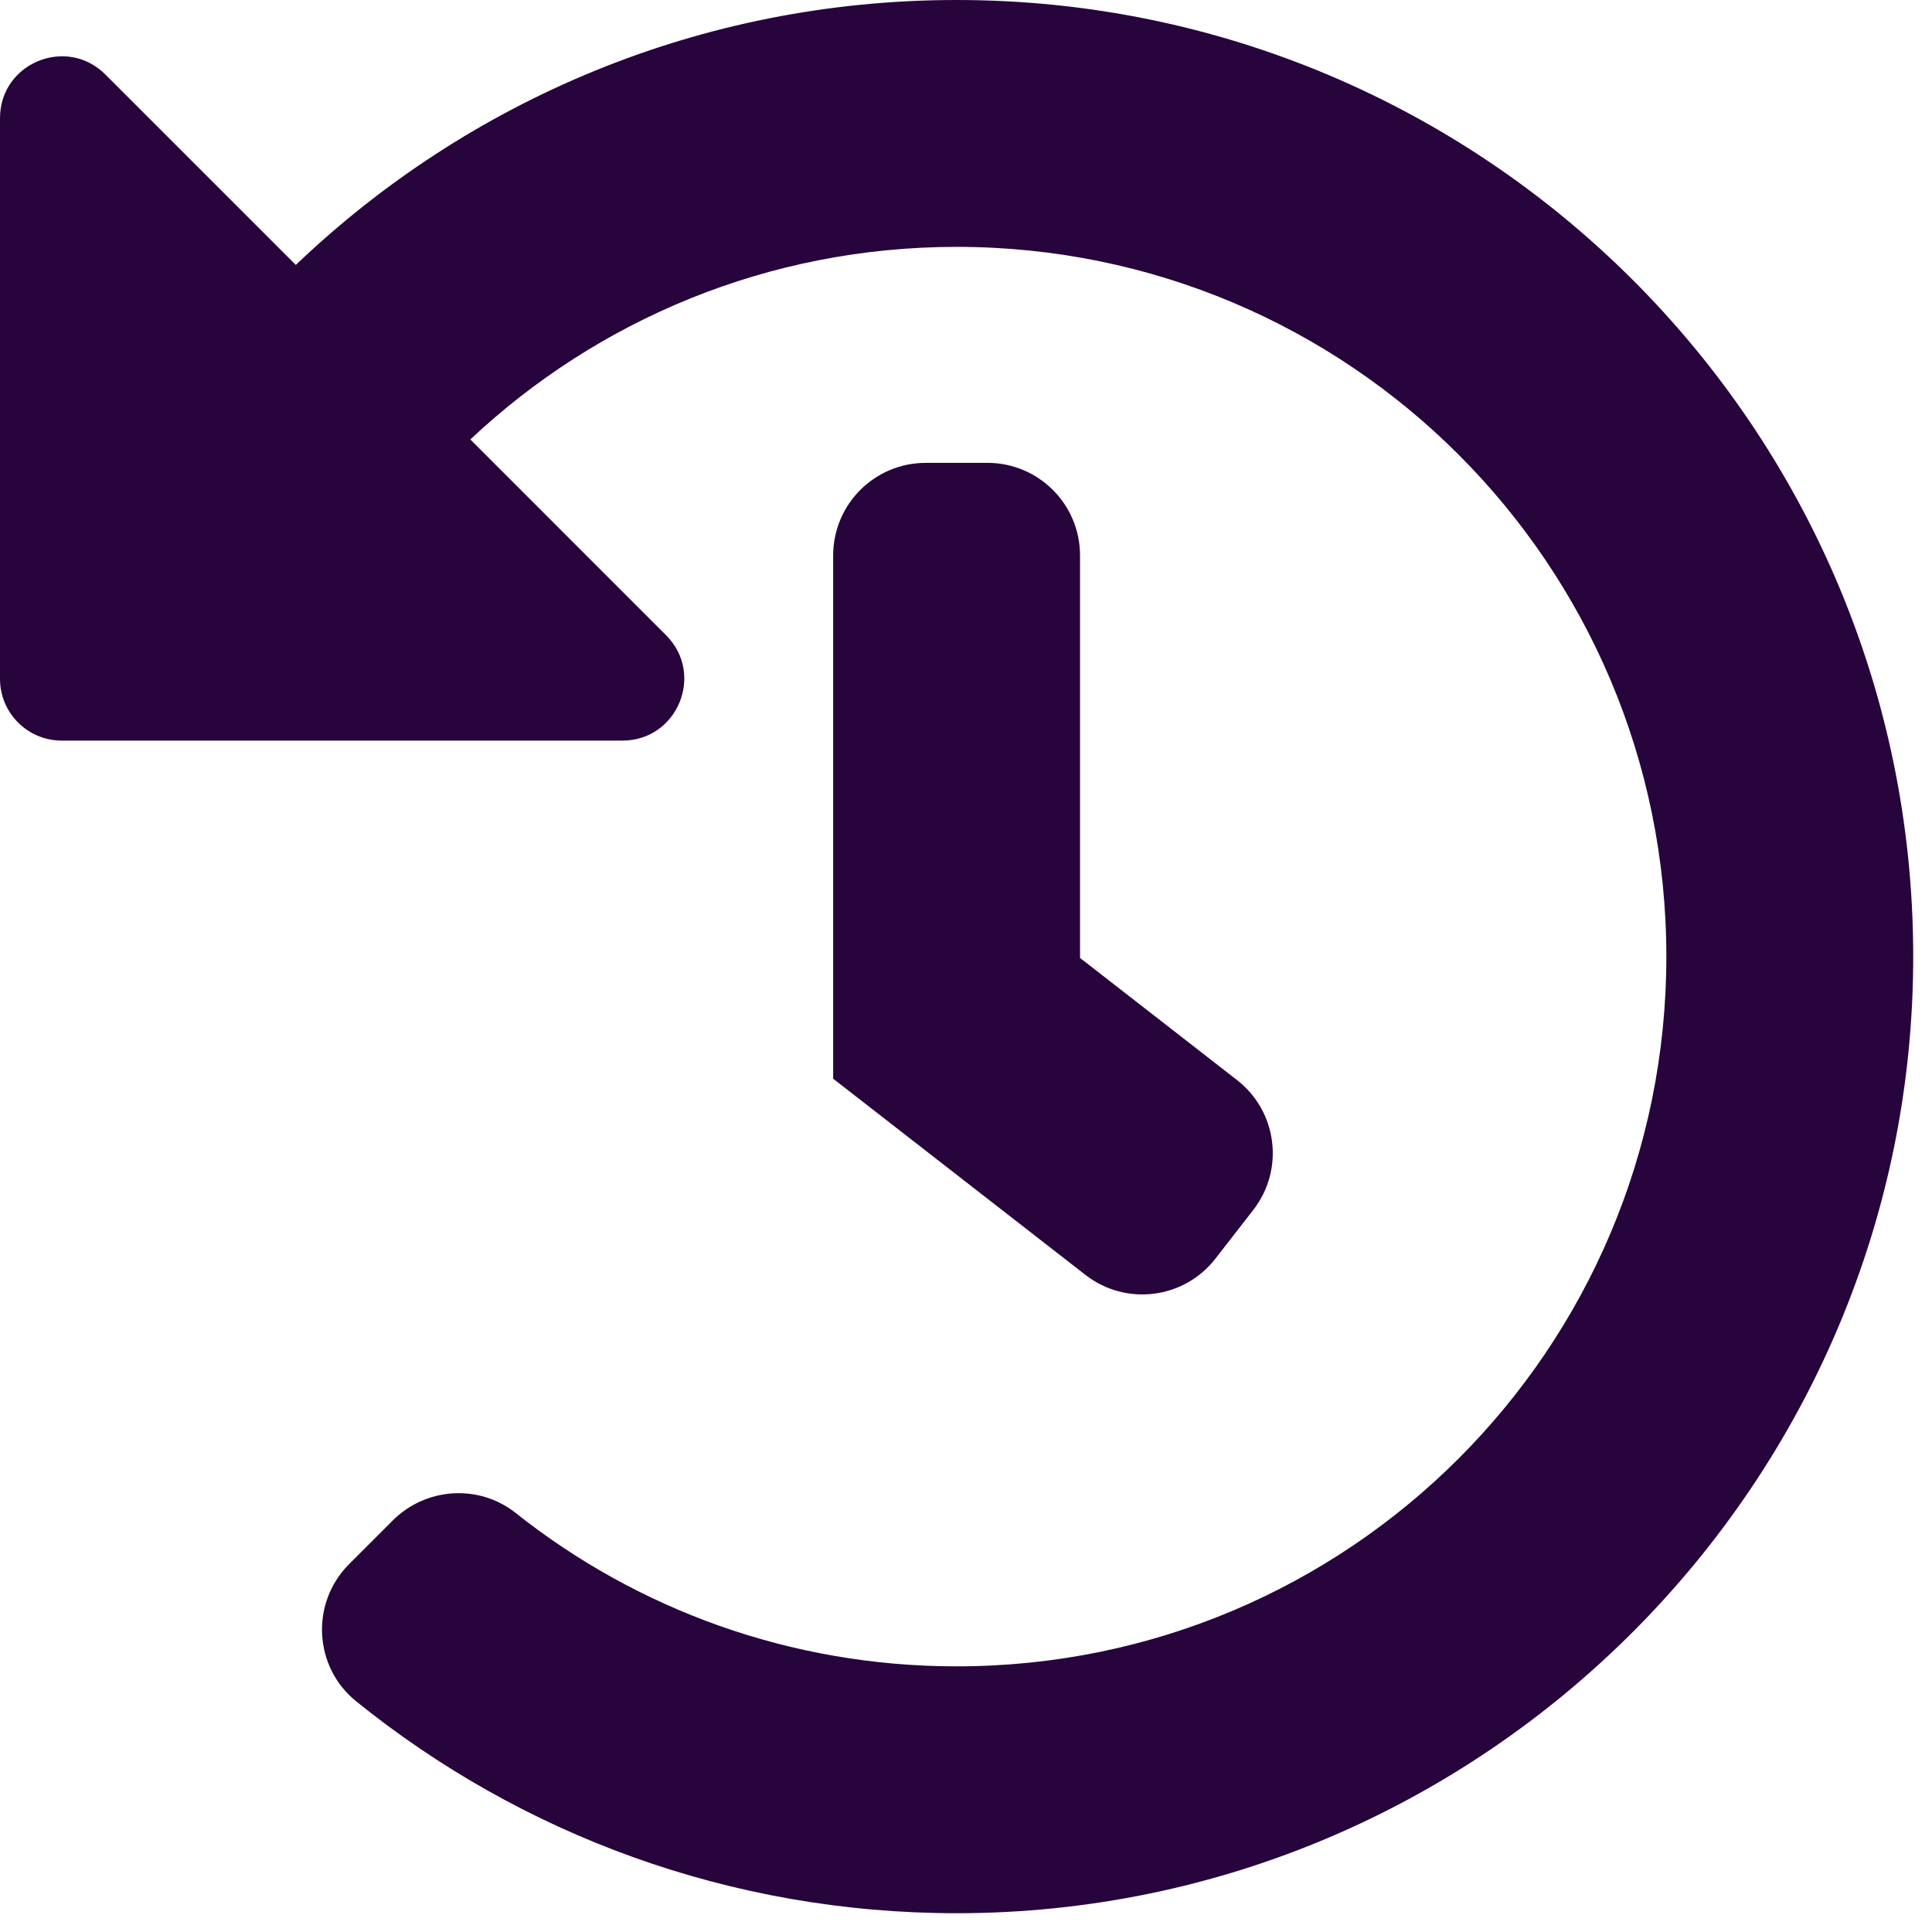
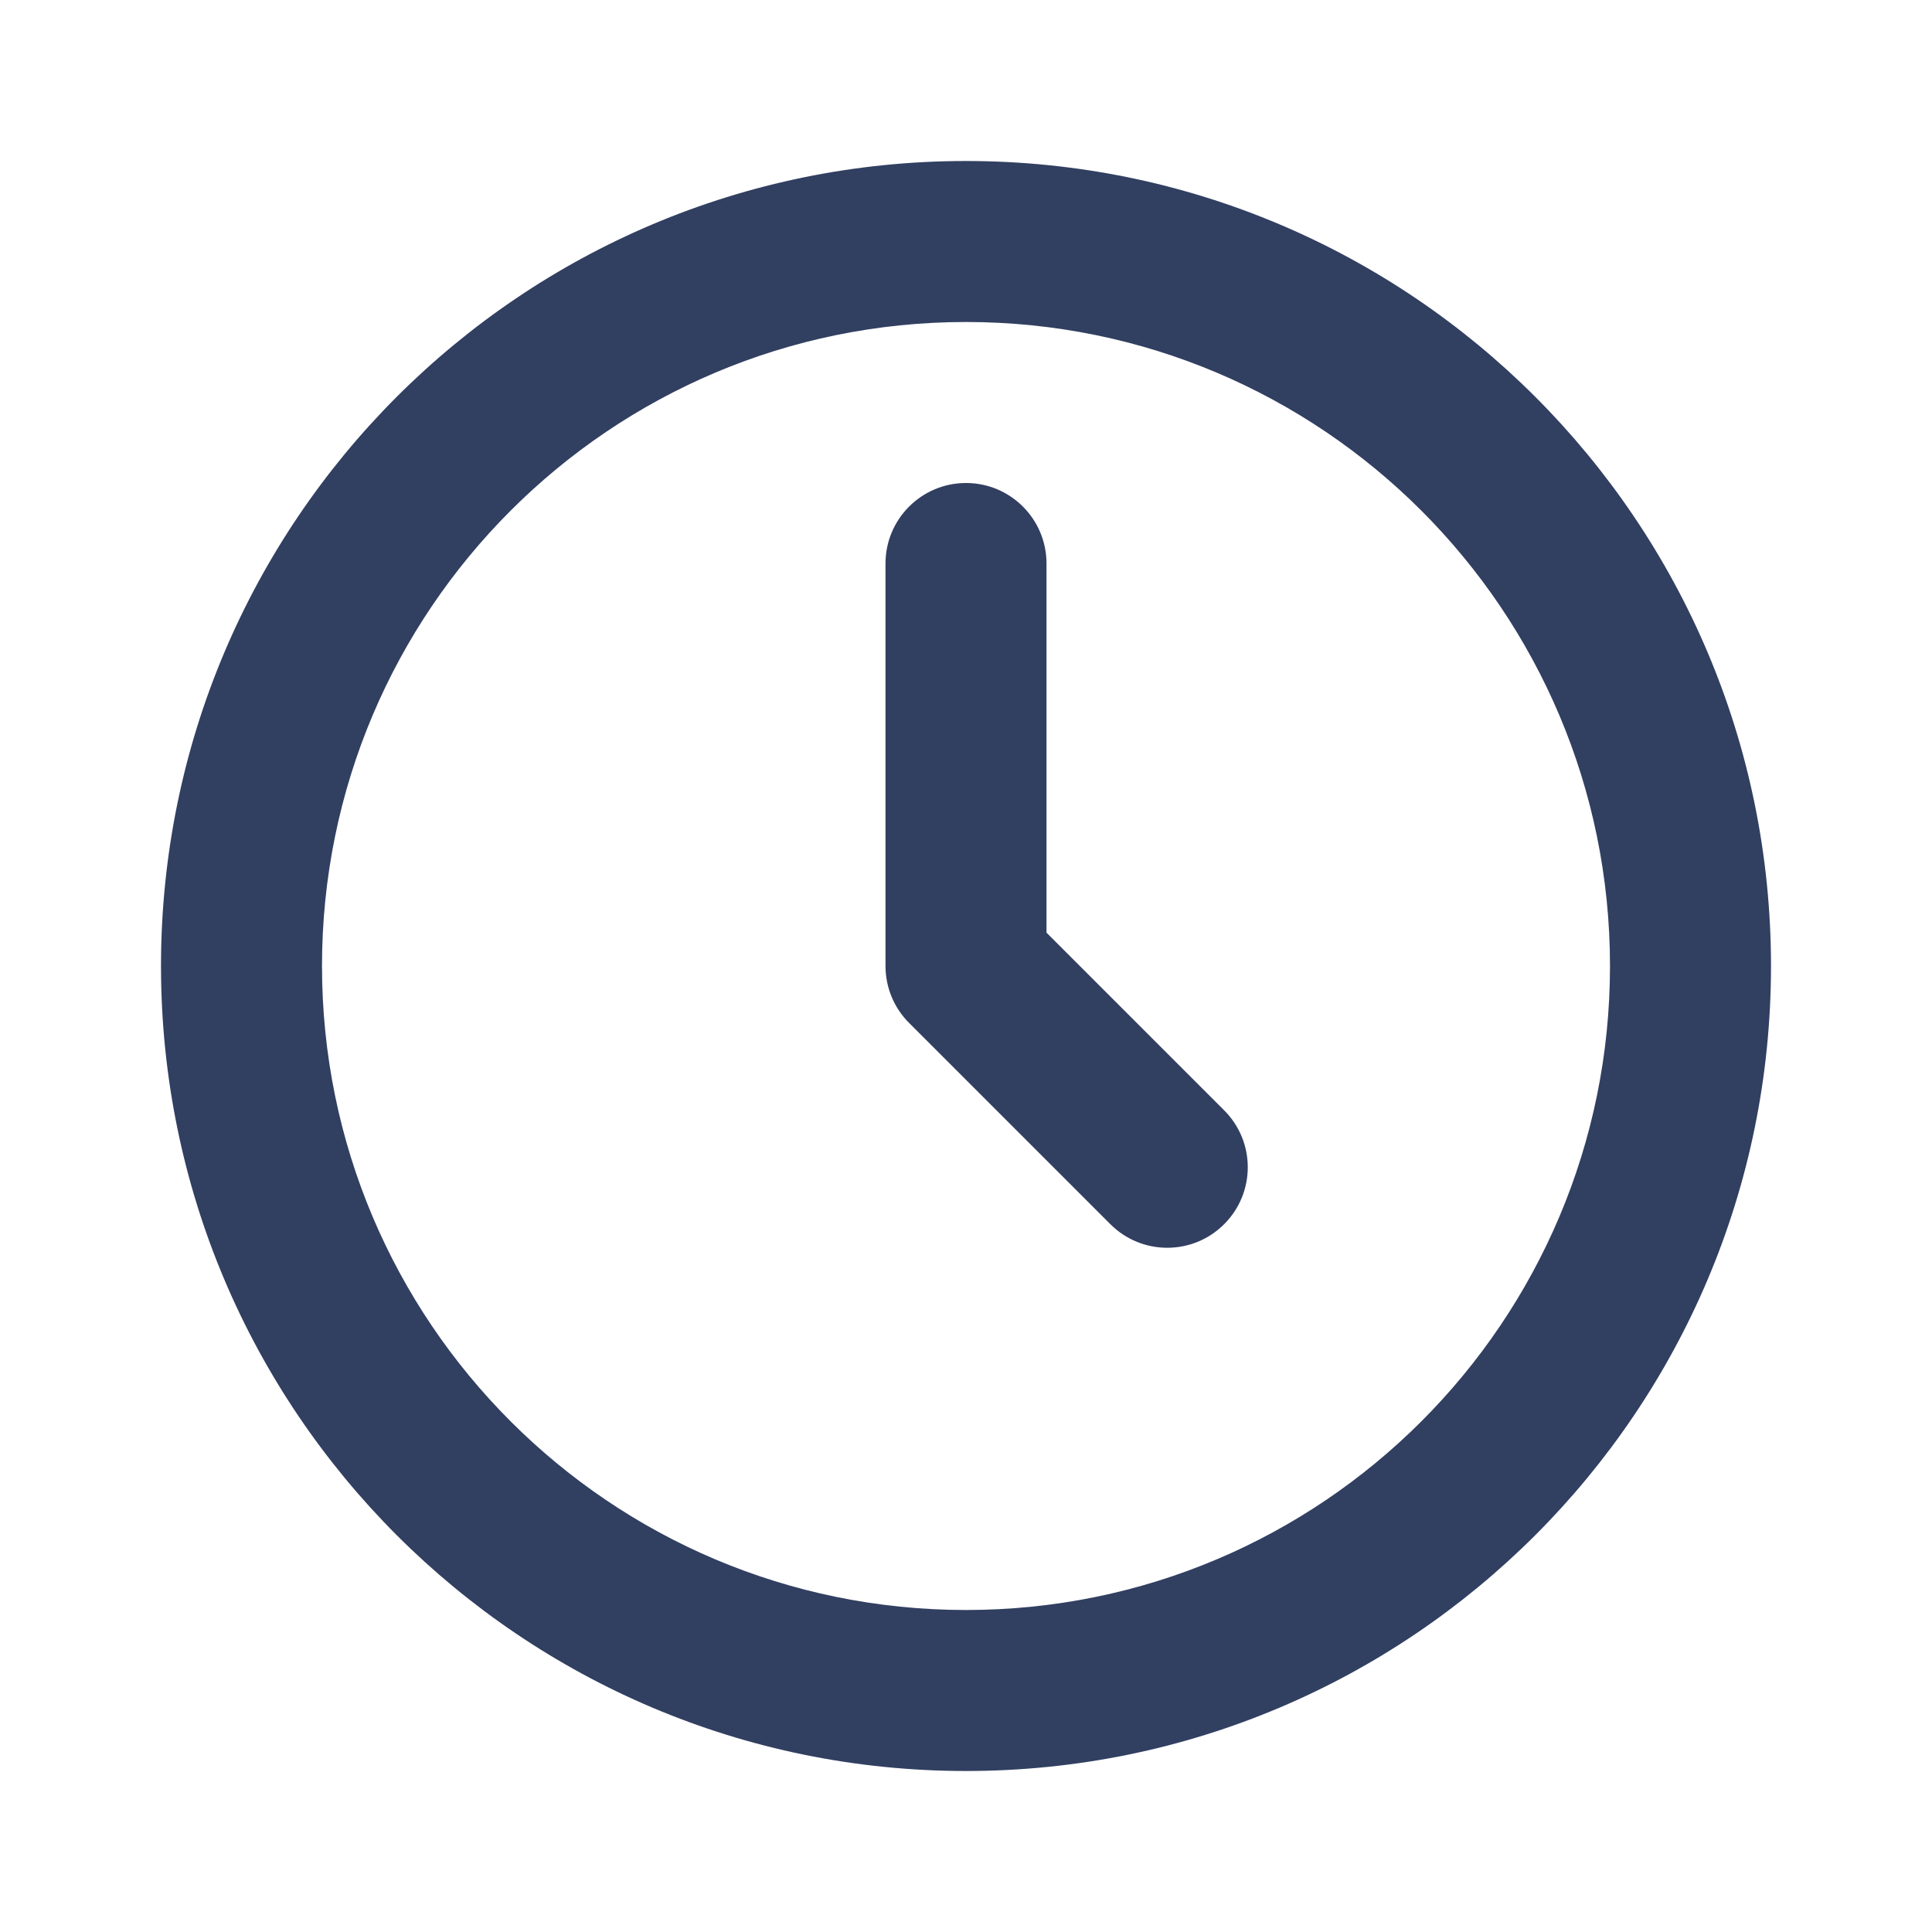
- <svg xmlns="http://www.w3.org/2000/svg" width="90" height="90" viewBox="0 0 90 90" fill="none">
-   <path d="M89.125 44.478C89.171 69.031 69.147 89.108 44.595 89.125C33.991 89.132 24.25 85.436 16.596 79.258C14.605 77.652 14.456 74.669 16.265 72.86L18.29 70.835C19.837 69.288 22.306 69.119 24.02 70.479C29.66 74.954 36.797 77.625 44.562 77.625C62.838 77.625 77.625 62.835 77.625 44.562C77.625 26.287 62.835 11.5 44.562 11.5C35.791 11.5 27.825 14.909 21.91 20.472L31.029 29.592C32.841 31.403 31.558 34.5 28.997 34.5H2.875C1.287 34.5 0 33.213 0 31.625V5.503C0 2.942 3.097 1.659 4.908 3.47L13.78 12.342C21.78 4.696 32.623 0 44.562 0C69.145 0 89.079 19.906 89.125 44.478ZM56.617 58.635L58.382 56.365C59.845 54.485 59.506 51.776 57.626 50.314L50.312 44.625V25.875C50.312 23.493 48.382 21.562 46 21.562H43.125C40.743 21.562 38.812 23.493 38.812 25.875V50.25L50.566 59.391C52.446 60.853 55.155 60.515 56.617 58.635V58.635Z" fill="#27043C" />
+ <svg xmlns="http://www.w3.org/2000/svg" width="24" height="24" viewBox="0 0 24 24" fill="none">
+   <path fill-rule="evenodd" clip-rule="evenodd" d="M12 20C16.418 20 20 16.418 20 12C20 7.582 16.418 4 12 4C7.582 4 4 7.582 4 12C4 16.418 7.582 20 12 20ZM12 22C17.523 22 22 17.523 22 12C22 6.477 17.523 2 12 2C6.477 2 2 6.477 2 12C2 17.523 6.477 22 12 22Z" fill="#313F61" />
+   <path fill-rule="evenodd" clip-rule="evenodd" d="M12 6C12.552 6 13 6.448 13 7V11.586L15.207 13.793C15.598 14.183 15.598 14.817 15.207 15.207C14.817 15.598 14.183 15.598 13.793 15.207L11.293 12.707C11.105 12.52 11 12.265 11 12V7C11 6.448 11.448 6 12 6Z" fill="#313F61" />
</svg>
